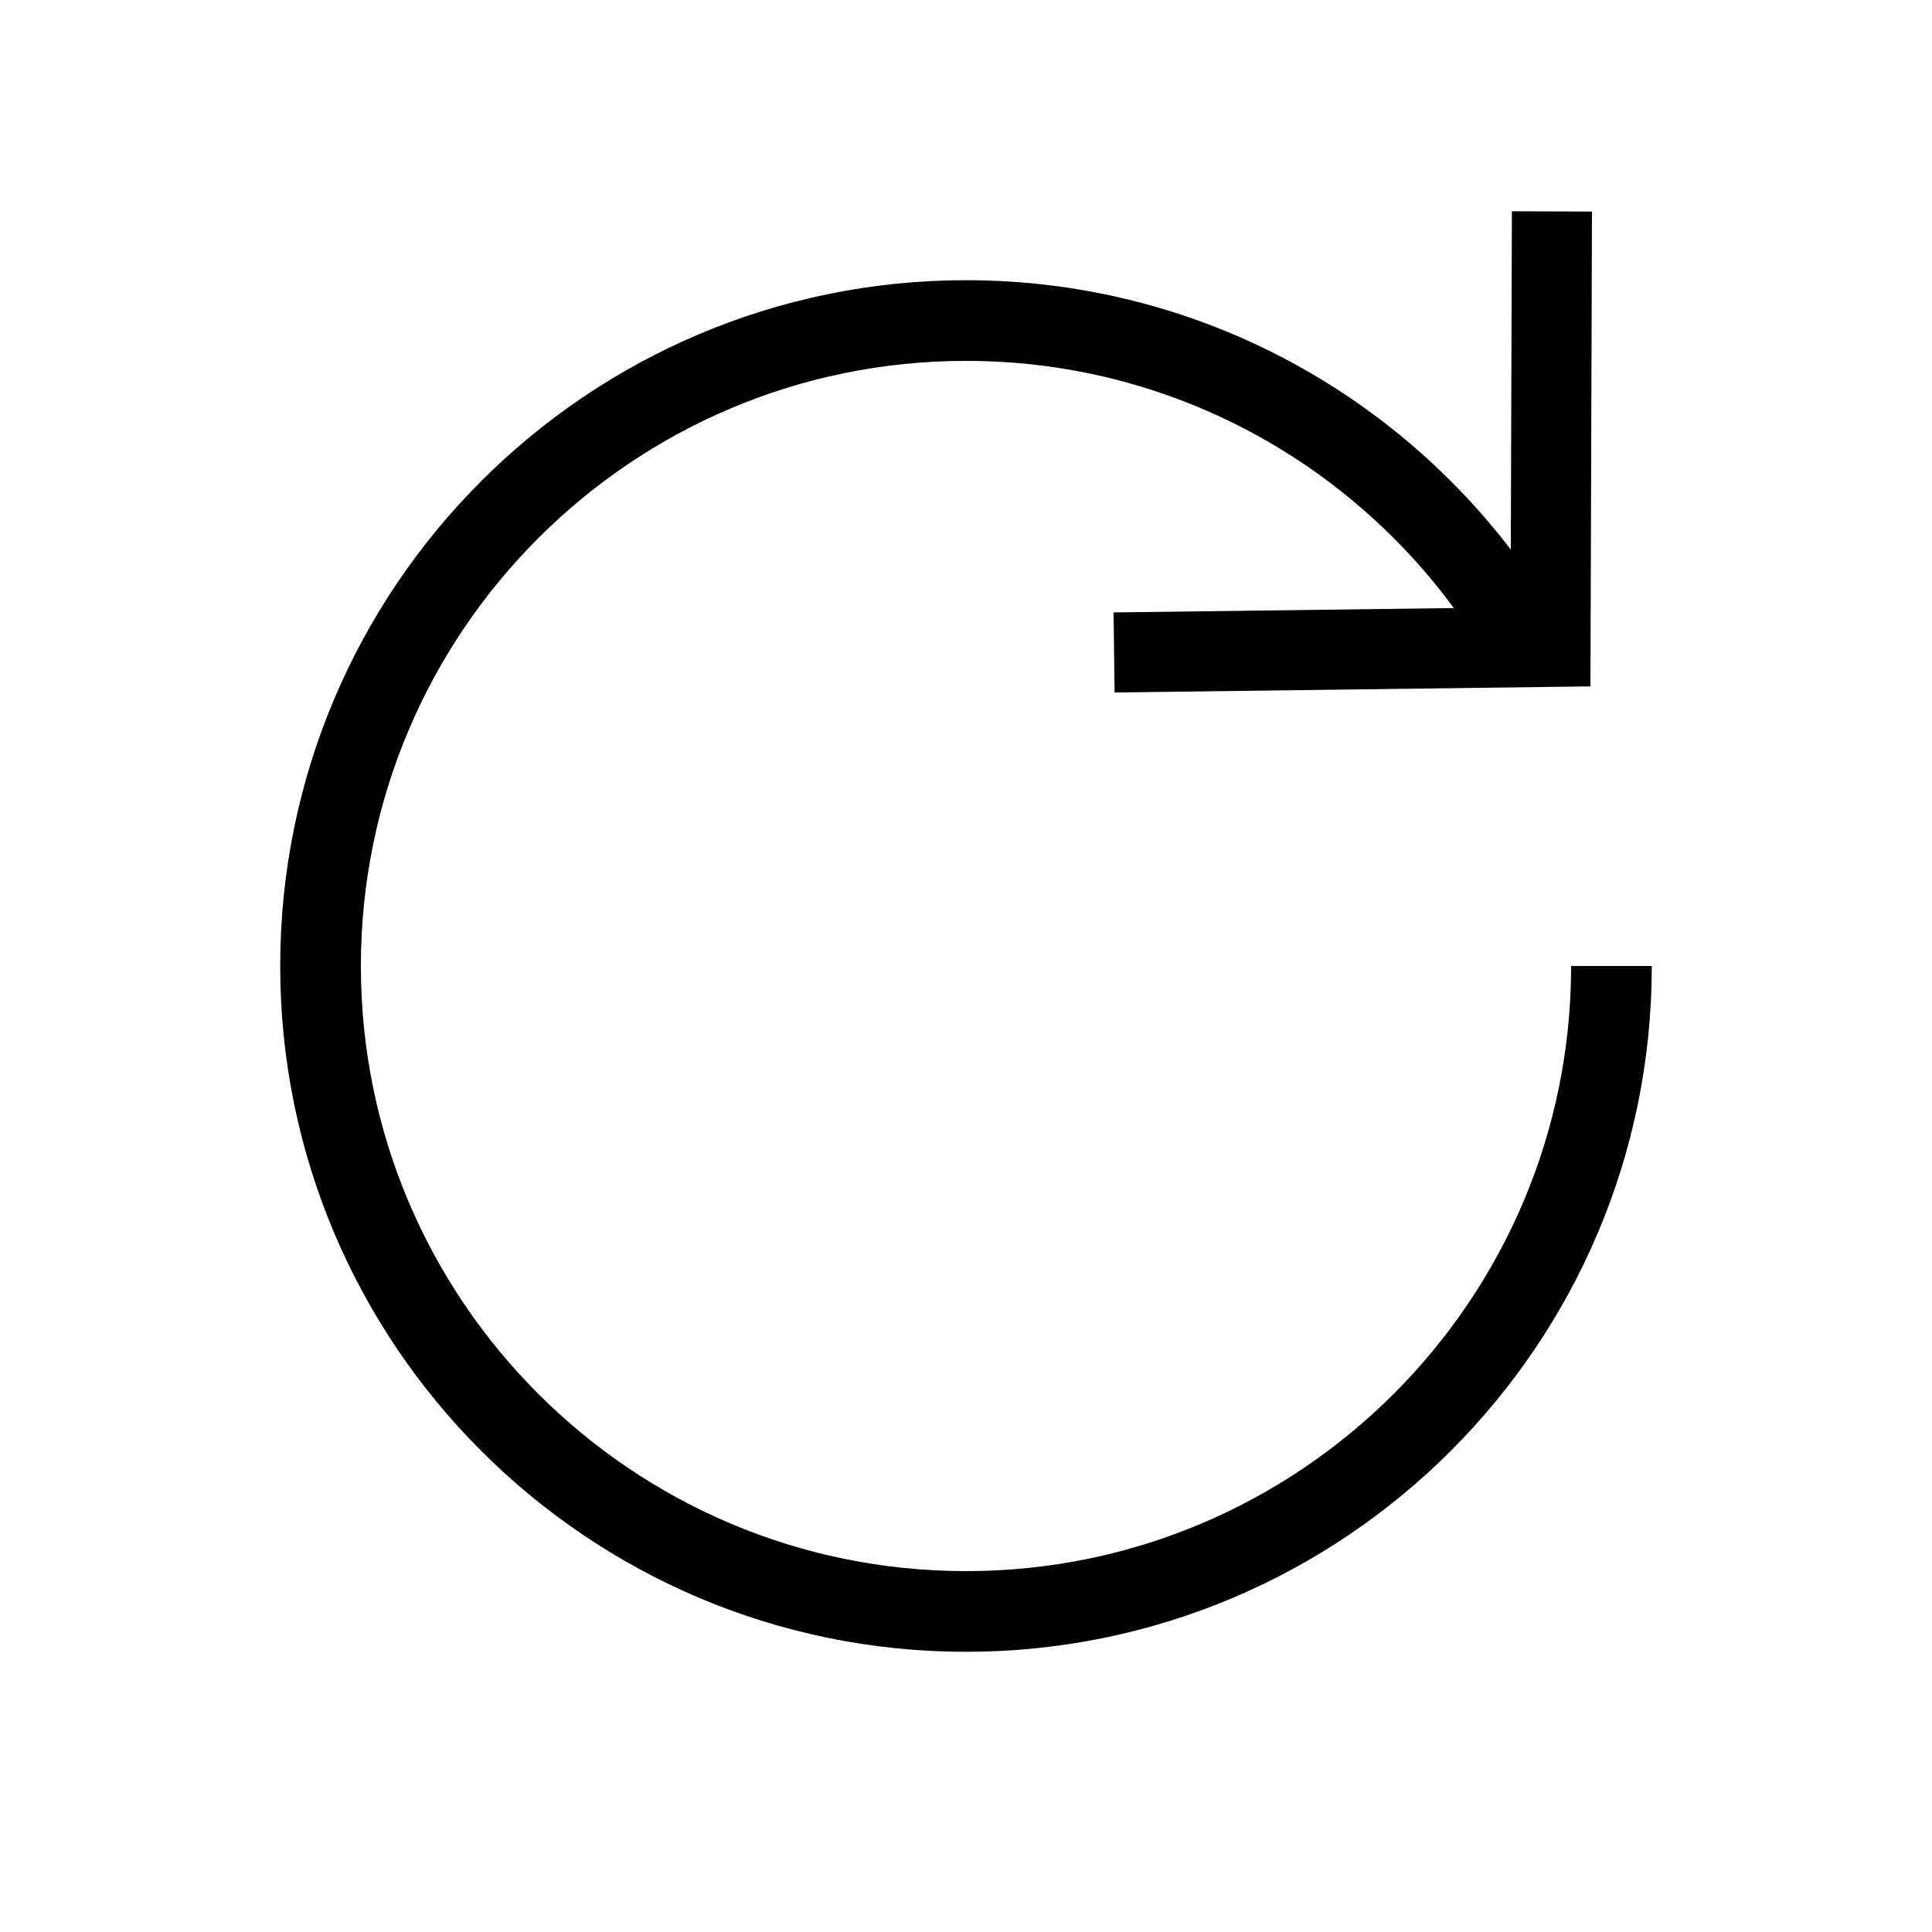
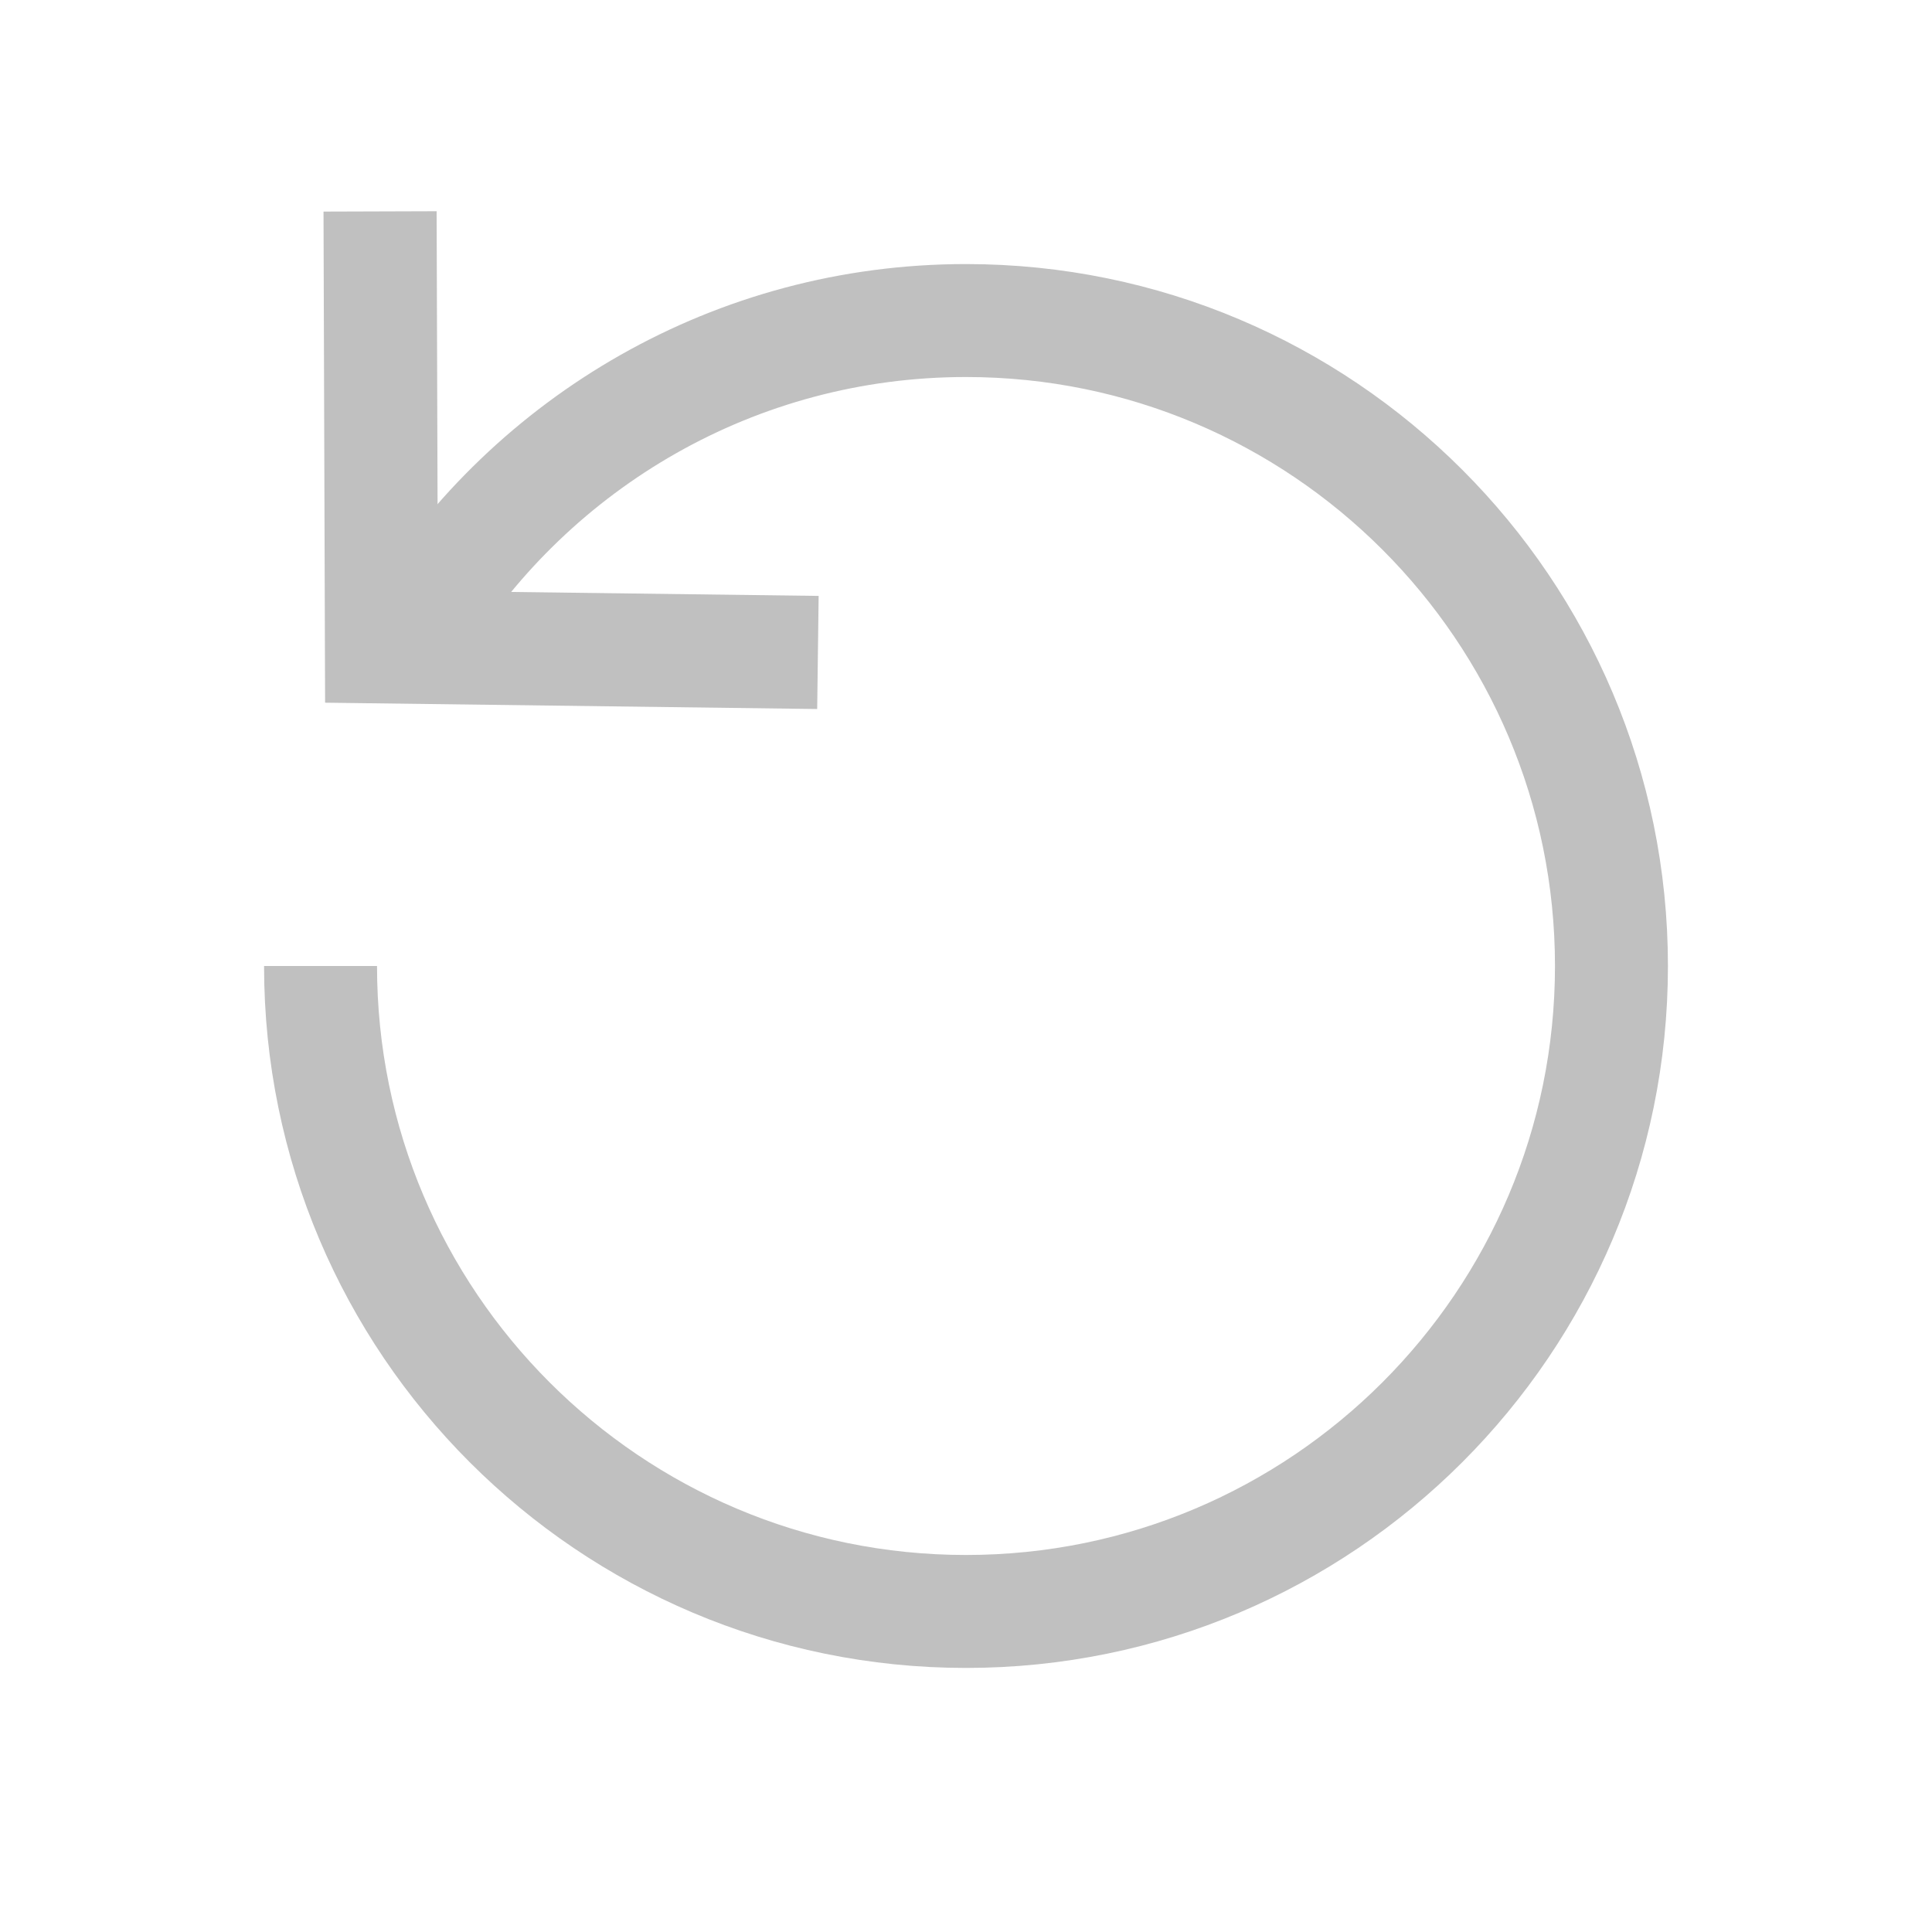
<svg xmlns="http://www.w3.org/2000/svg" width="100%" height="100%" viewBox="0 0 24 24" version="1.1" xml:space="preserve" style="fill-rule:evenodd;clip-rule:evenodd;stroke-linejoin:round;stroke-miterlimit:1.5;">
-   <g transform="matrix(0.668175,0,0,0.668175,3.98191,3.98191)">
-     <path d="M24,12C24,18.623 18.623,24 12,24C5.377,24 0,18.623 0,12C0,5.377 5.377,0 12,0C16.292,0 20.061,2.258 22.182,5.65" style="fill:none;stroke:black;stroke-width:1.5px;" />
+   <g transform="matrix(-0.668175,0,0,0.668175,20.0181,3.98191)">
+     <path d="M24,12C24,18.623 18.623,24 12,24C5.377,24 0,18.623 0,12C0,5.377 5.377,0 12,0C16.292,0 20.061,2.258 22.182,5.65" style="fill:none;stroke:rgb(192,192,192);stroke-width:2.1px;" />
  </g>
-   <g transform="matrix(1.24351,0,0,1.24351,-2.964,-1.741)">
-     <path d="M13.513,7.918L17.873,7.862L17.887,3.512" style="fill:none;stroke:black;stroke-width:0.8px;stroke-linejoin:miter;" />
+   <g transform="matrix(-1.24351,0,0,1.24351,26.964,-1.741)">
+     <path d="M13.513,7.918L17.873,7.862L17.887,3.512" style="fill:none;stroke:rgb(192,192,192);stroke-width:1.13px;stroke-linejoin:miter;" />
  </g>
</svg>
